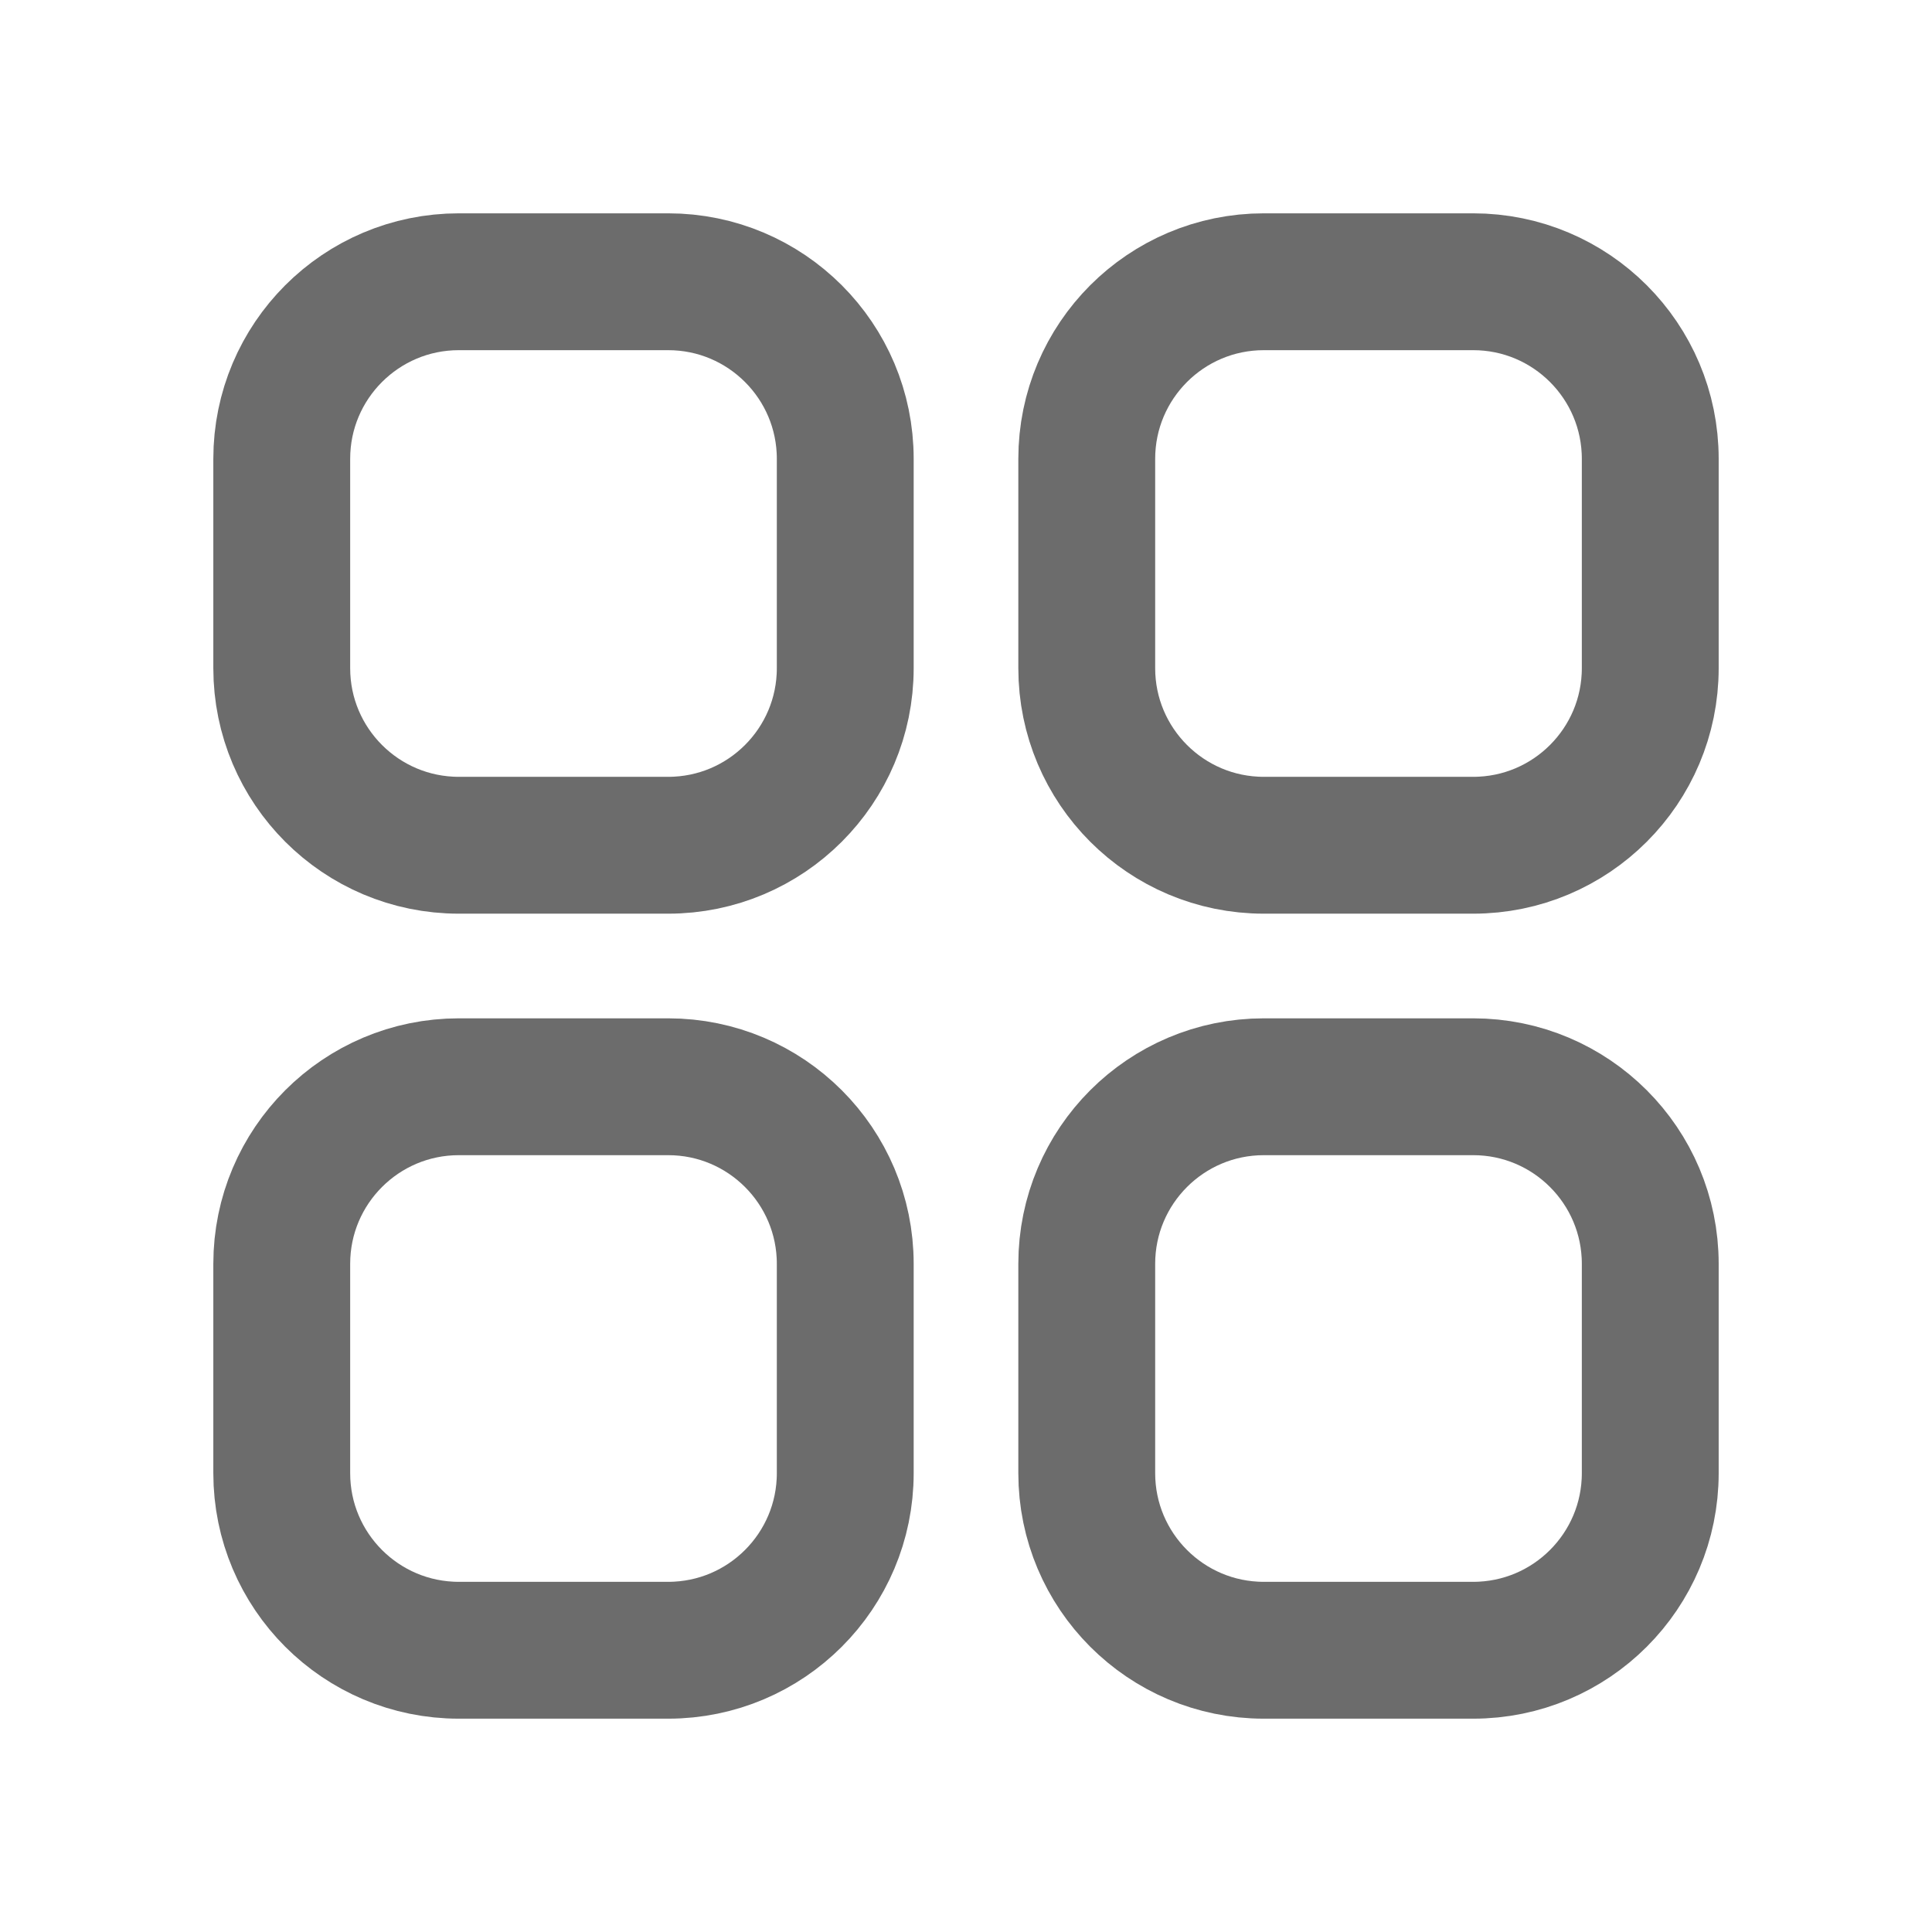
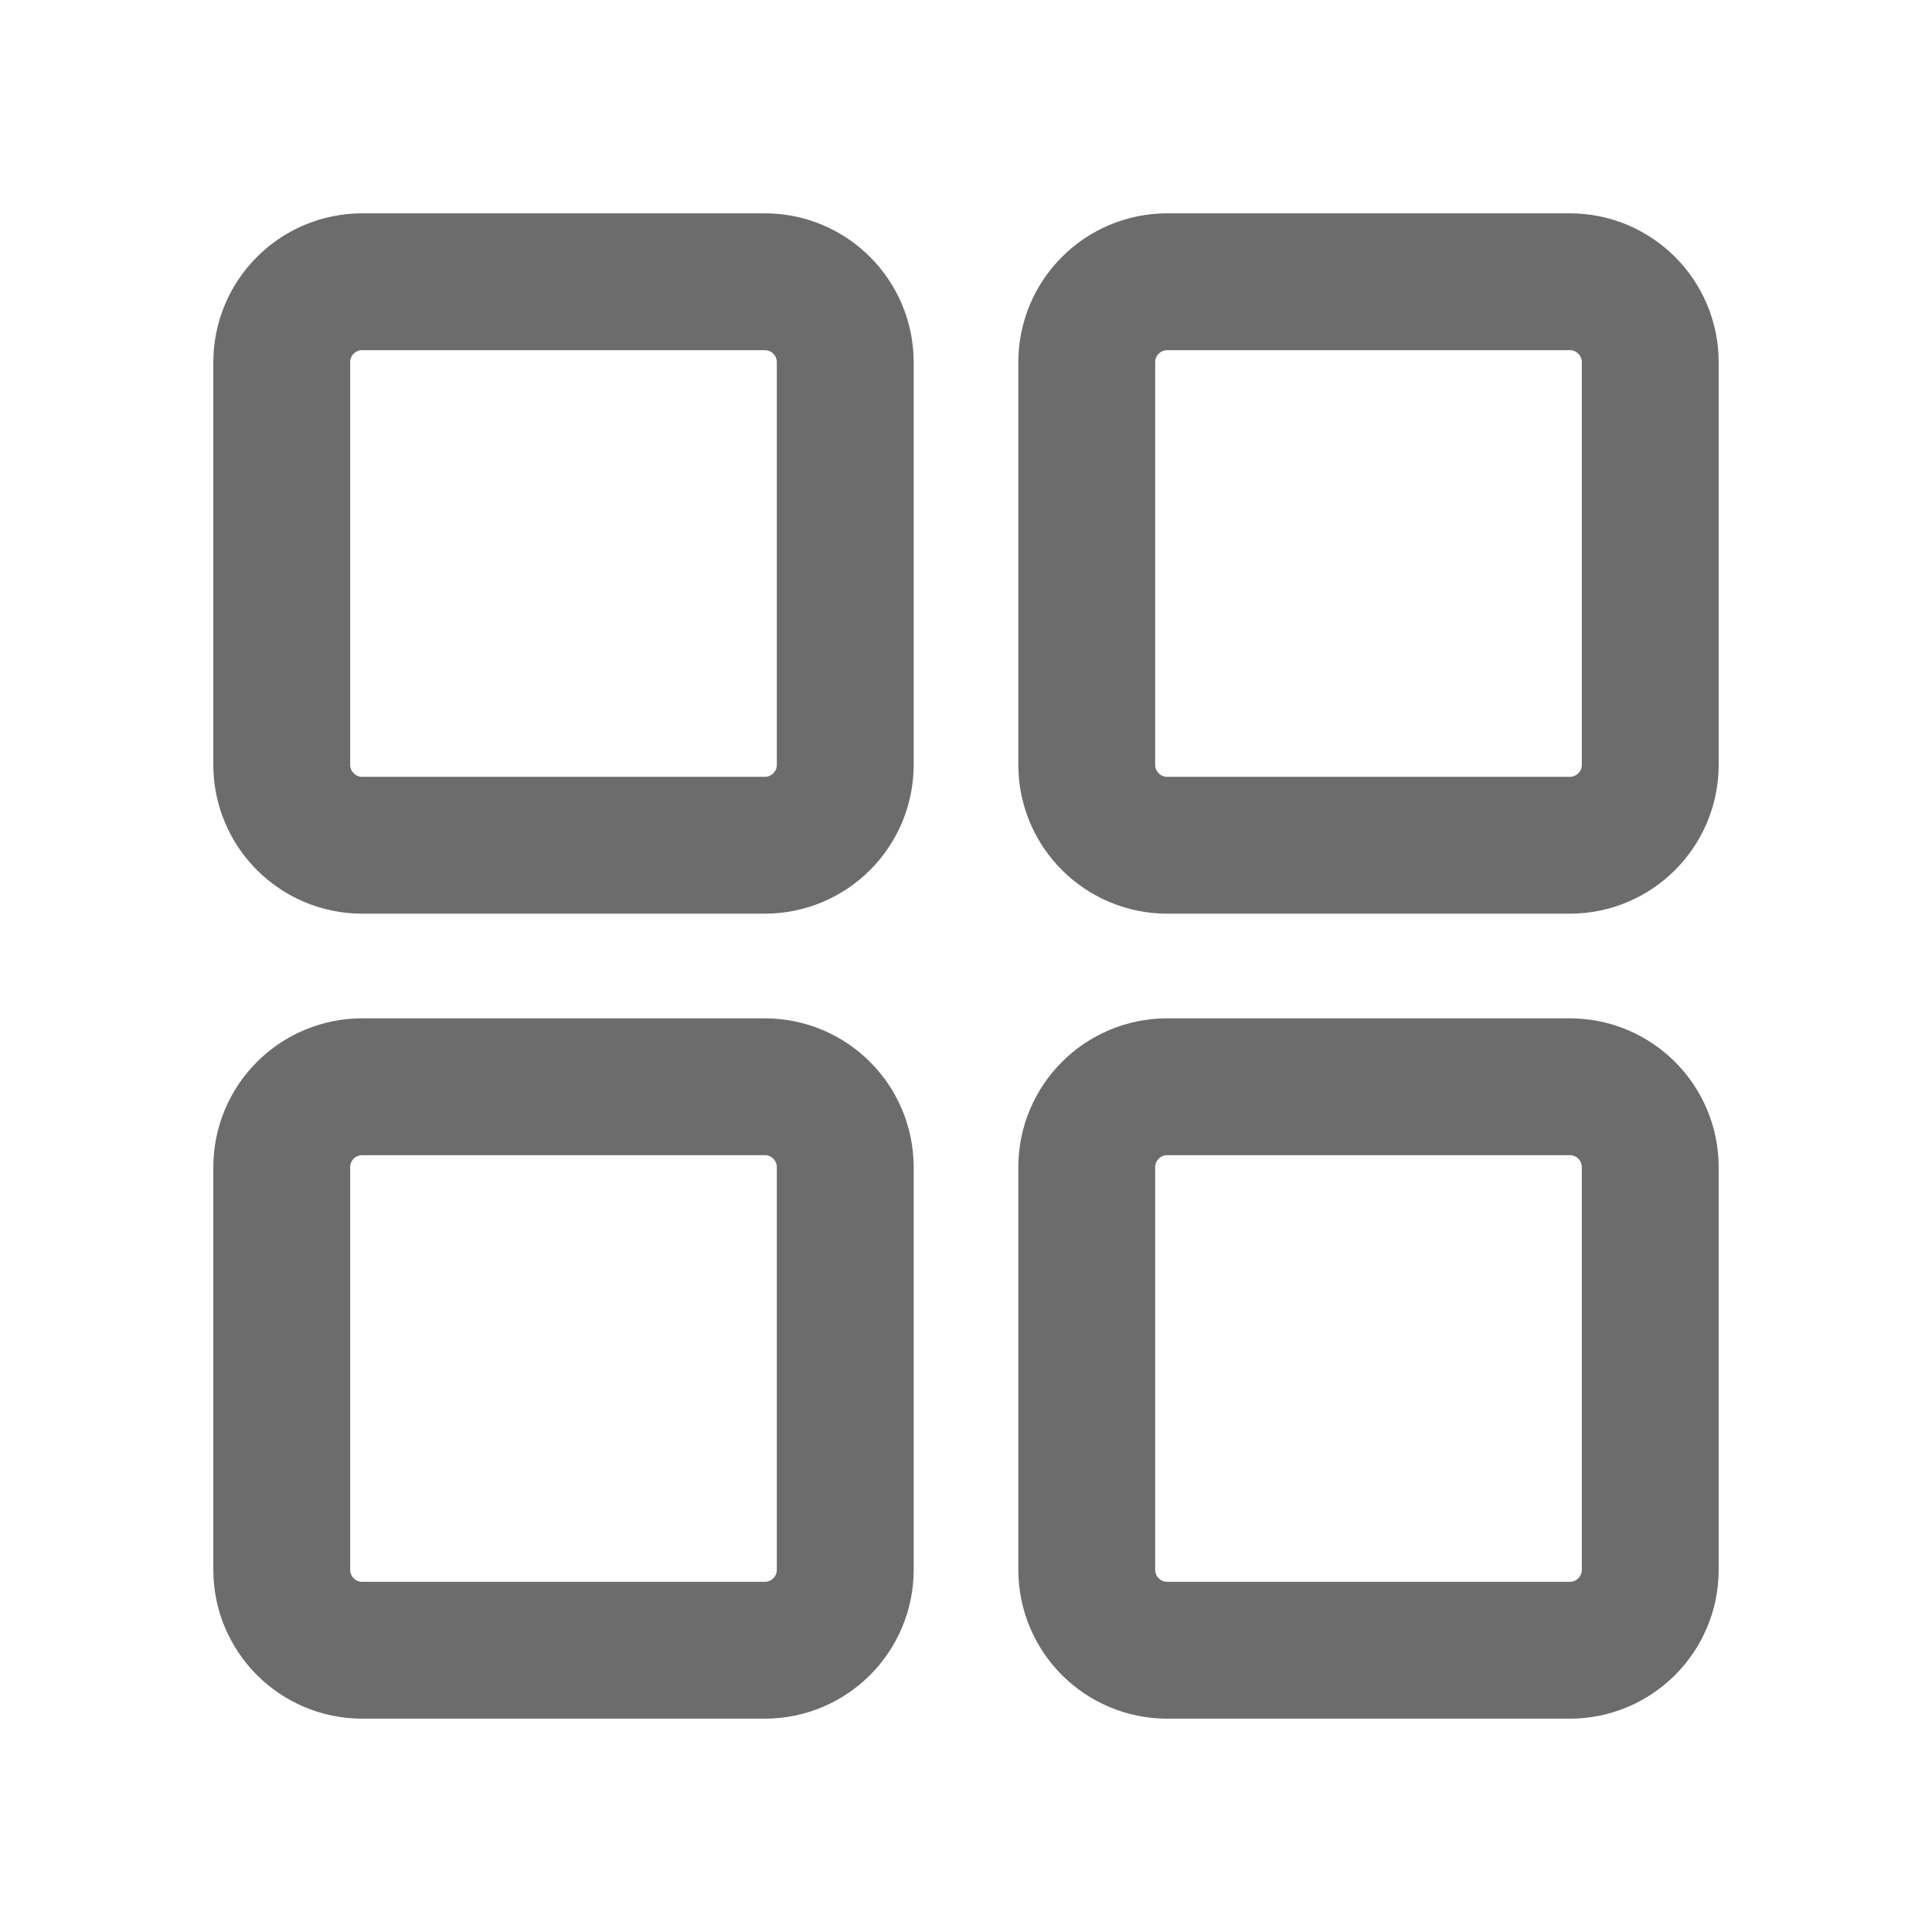
<svg xmlns="http://www.w3.org/2000/svg" width="24" height="24" viewBox="0 0 24 24" fill="none">
-   <rect x="3.5" y="3.5" width="7" height="7" rx="2.2" stroke-width="1.7" stroke-linejoin="round" stroke="#6C6C6C" />
-   <rect x="13.5" y="3.5" width="7" height="7" rx="2.2" stroke-width="1.7" stroke-linejoin="round" stroke="#6C6C6C" />
-   <rect x="3.5" y="13.5" width="7" height="7" rx="2.2" stroke-width="1.7" stroke-linejoin="round" stroke="#6C6C6C" />
-   <rect x="13.5" y="13.5" width="7" height="7" rx="2.2" stroke-width="1.7" stroke-linejoin="round" stroke="#6C6C6C" />
+   <rect x="3.5" y="3.5" width="7" height="7" rx="1" stroke-width="1.7" stroke-linejoin="round" stroke="#6C6C6C" />
+   <rect x="13.5" y="3.5" width="7" height="7" rx="1" stroke-width="1.7" stroke-linejoin="round" stroke="#6C6C6C" />
+   <rect x="3.5" y="13.5" width="7" height="7" rx="1" stroke-width="1.7" stroke-linejoin="round" stroke="#6C6C6C" />
+   <rect x="13.5" y="13.5" width="7" height="7" rx="1" stroke-width="1.7" stroke-linejoin="round" stroke="#6C6C6C" />
</svg>
